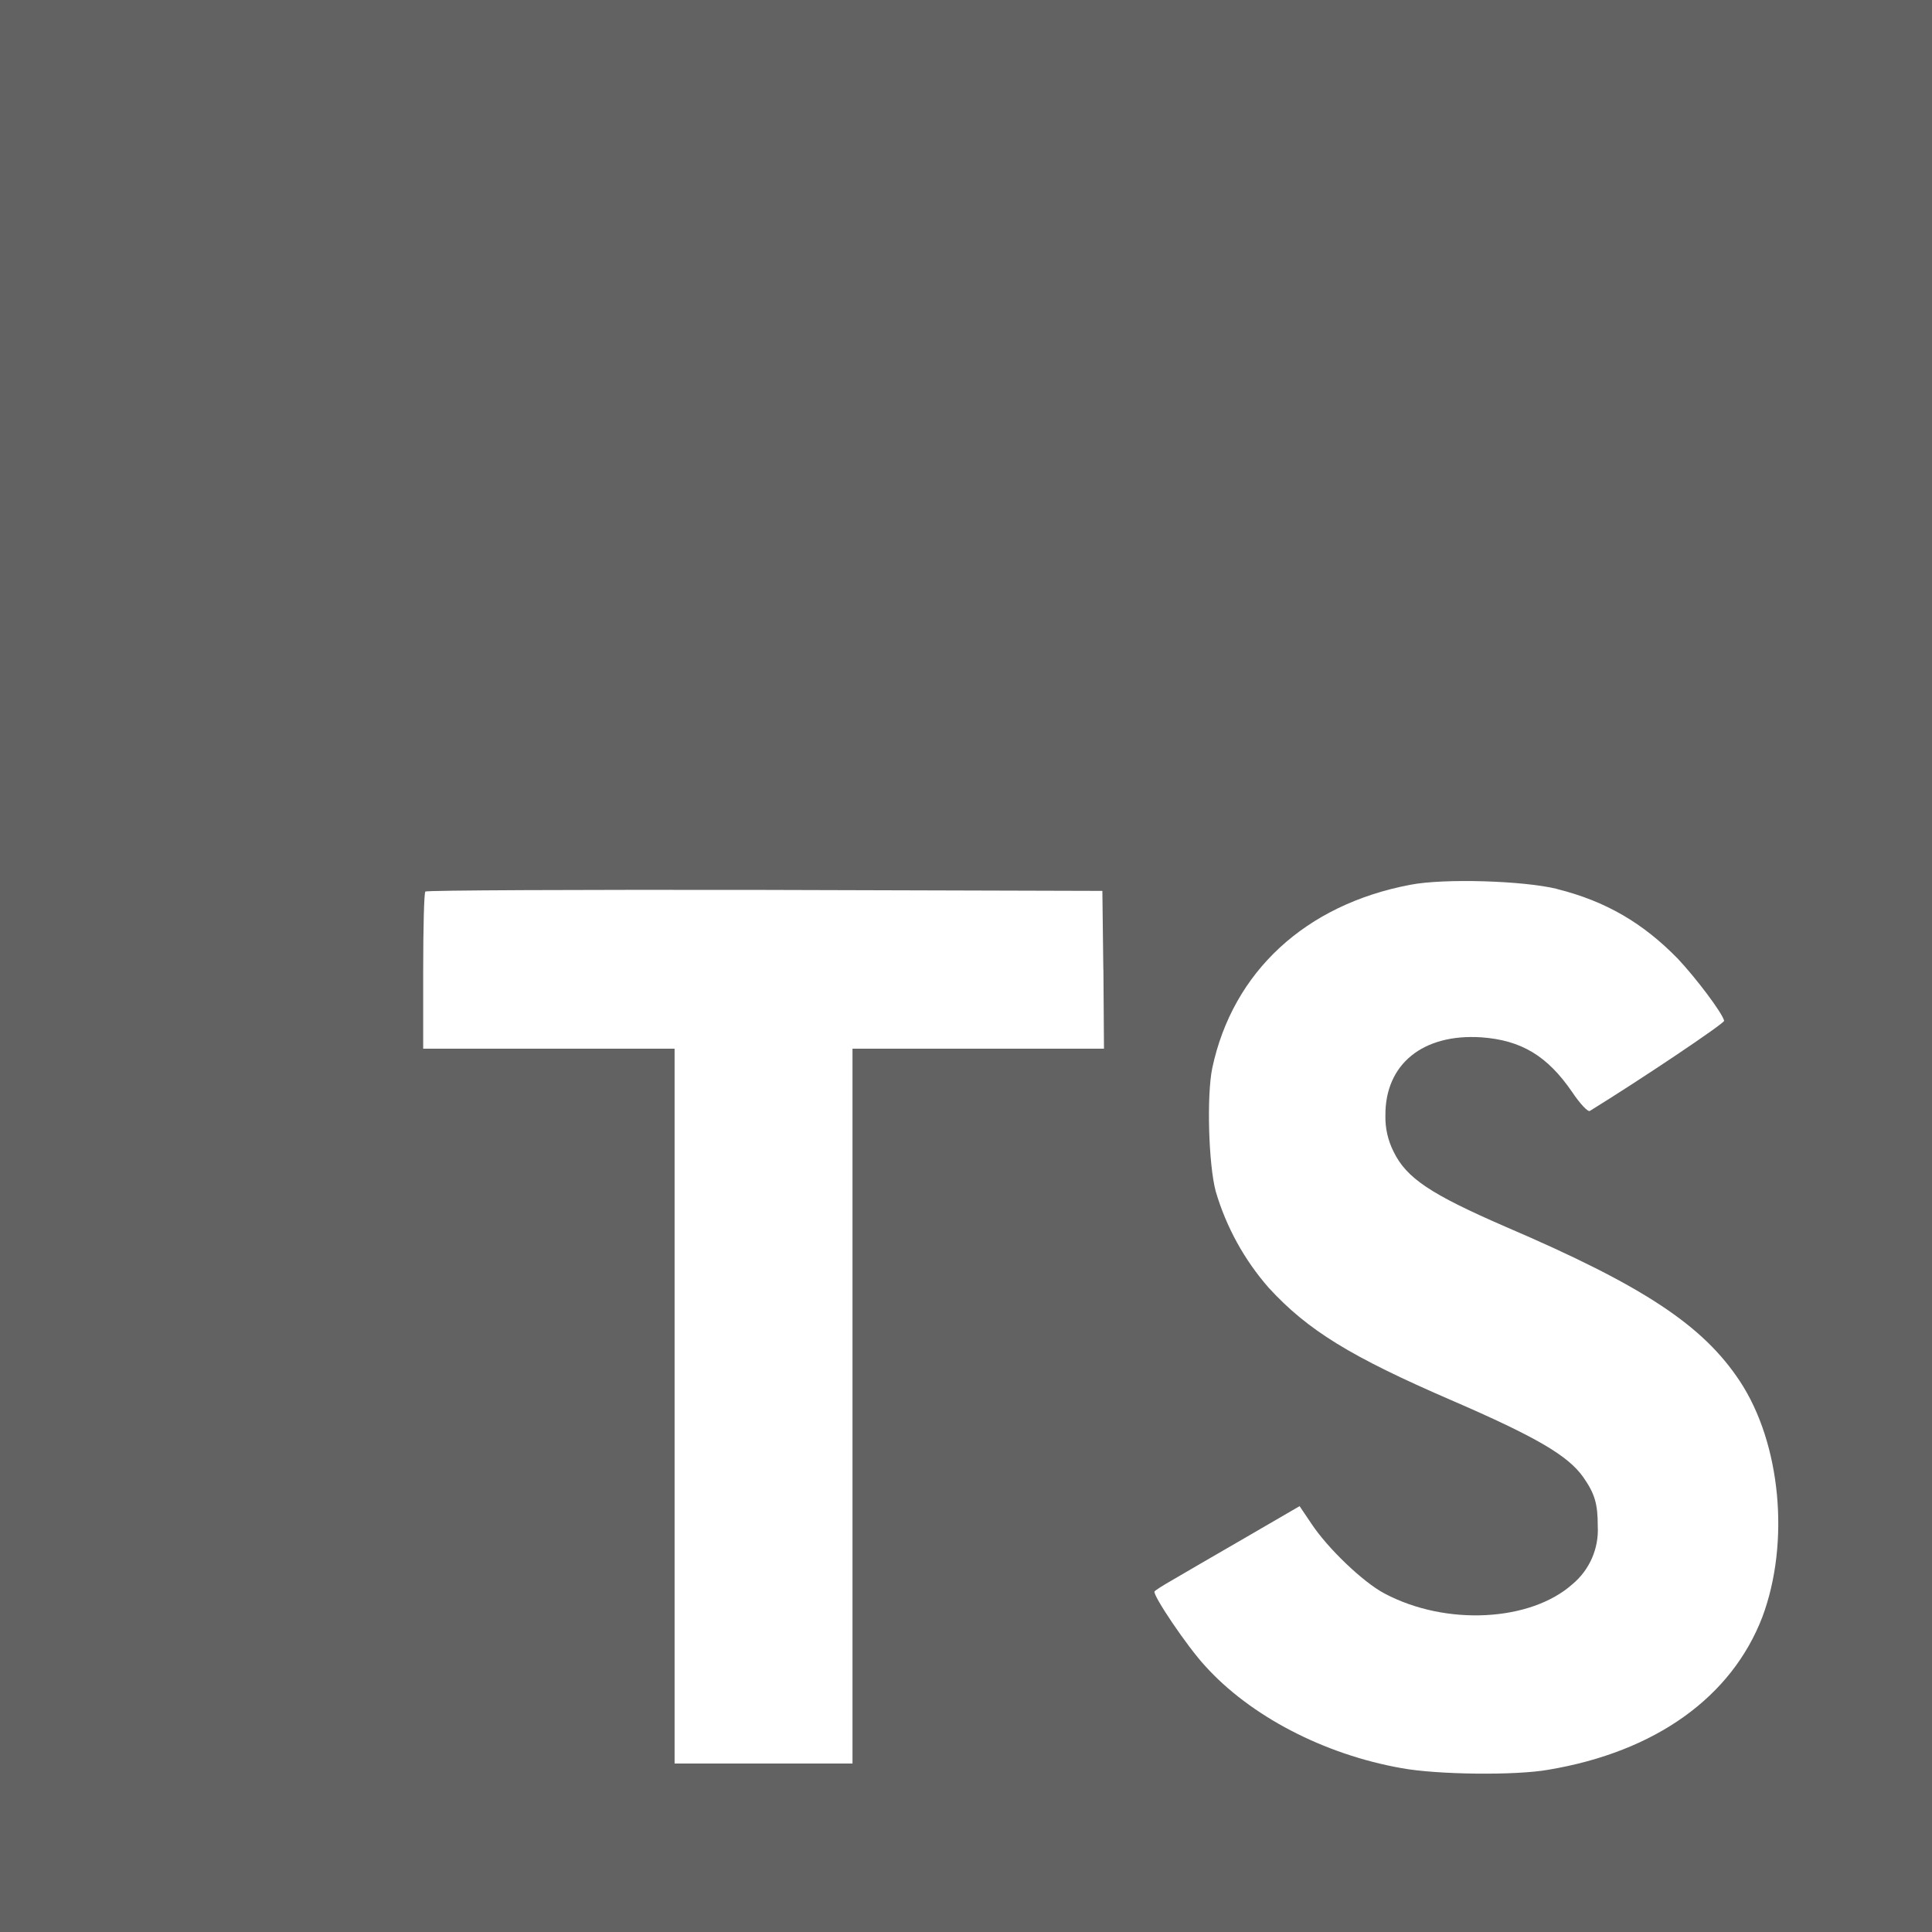
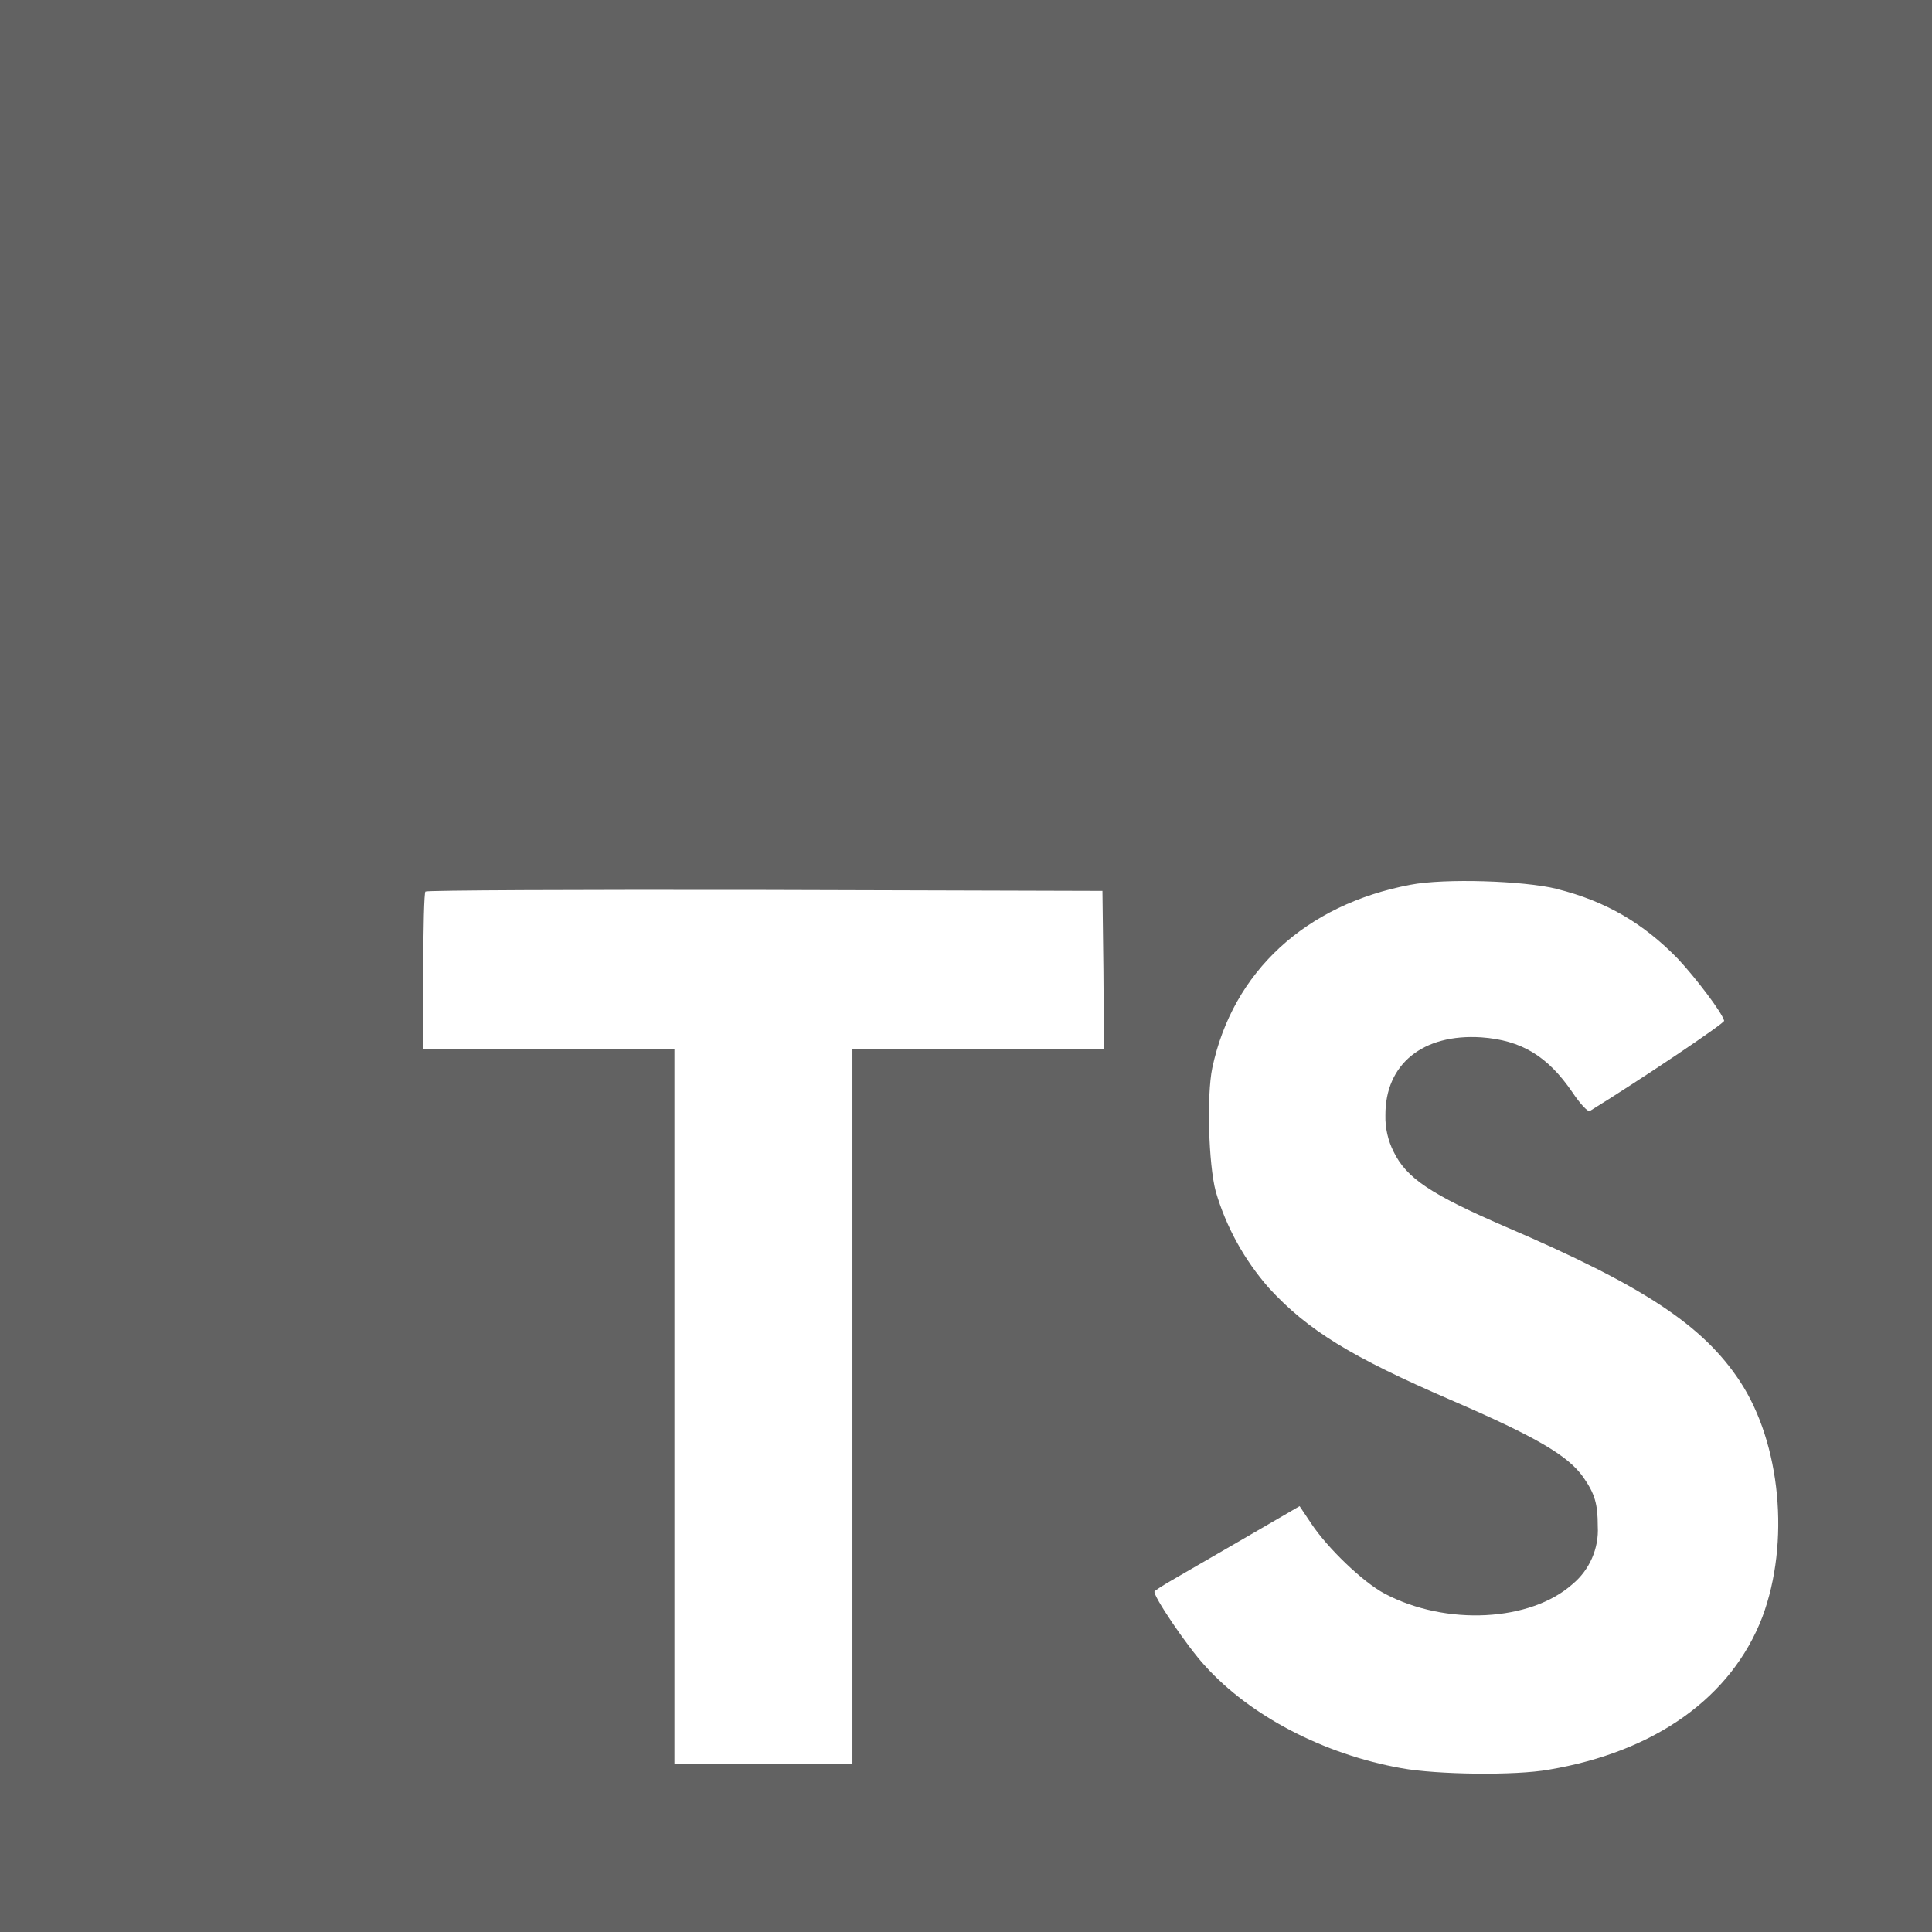
<svg xmlns="http://www.w3.org/2000/svg" width="24" height="24" viewBox="0 0 24 24" fill="none">
-   <path d="M0 12v12h24V0H0v12Zm19.34-.957c.61.152 1.073.426 1.503.867.22.234.547.664.575.77.007.031-1.035.73-1.668 1.12-.023.016-.117-.081-.22-.234-.308-.45-.632-.644-1.128-.68-.727-.047-1.196.333-1.192.97a.945.945 0 0 0 .101.449c.161.332.462.53 1.391.934 1.719.737 2.453 1.226 2.91 1.917.512.774.625 2.008.281 2.93-.382.996-1.328 1.675-2.656 1.898-.41.074-1.387.062-1.829-.02-.964-.171-1.879-.648-2.441-1.273-.223-.242-.652-.879-.625-.922.012-.015.11-.078.22-.14.109-.064.51-.298.89-.517l.692-.402.145.215c.203.308.644.73.91.87.766.407 1.816.348 2.336-.117a.876.876 0 0 0 .313-.718c0-.277-.035-.402-.18-.61-.188-.265-.566-.492-1.648-.96-1.239-.536-1.774-.864-2.258-1.391a3.177 3.177 0 0 1-.66-1.2c-.09-.339-.113-1.191-.043-1.53.255-1.2 1.16-2.032 2.461-2.278.422-.082 1.406-.05 1.82.051v.001Zm-5.633 1.004.007.98H10.59v8.88H8.38v-8.88H5.257v-.96c0-.536.011-.98.027-.992.011-.016 1.91-.024 4.214-.02l4.196.012.012.98Z" fill="#626262" />
+   <path d="M0 12V24H24V0H0V12ZM19.34 11.043C19.949 11.195 20.413 11.469 20.843 11.91C21.062 12.144 21.39 12.574 21.418 12.68C21.425 12.711 20.383 13.41 19.75 13.801C19.727 13.816 19.633 13.719 19.531 13.566C19.223 13.117 18.898 12.922 18.402 12.886C17.675 12.839 17.206 13.219 17.21 13.855C17.206 14.011 17.242 14.168 17.311 14.305C17.472 14.637 17.773 14.836 18.702 15.239C20.421 15.976 21.155 16.465 21.612 17.156C22.123 17.93 22.237 19.164 21.893 20.086C21.511 21.082 20.565 21.761 19.237 21.984C18.826 22.058 17.85 22.046 17.408 21.965C16.444 21.793 15.53 21.316 14.967 20.691C14.744 20.449 14.315 19.812 14.342 19.769C14.354 19.753 14.452 19.691 14.561 19.628C14.671 19.565 15.073 19.331 15.452 19.112L16.144 18.71L16.288 18.925C16.492 19.233 16.933 19.655 17.199 19.796C17.965 20.202 19.015 20.143 19.535 19.678C19.746 19.503 19.864 19.233 19.848 18.96C19.848 18.683 19.813 18.558 19.668 18.35C19.48 18.085 19.102 17.858 18.02 17.39C16.781 16.854 16.246 16.526 15.762 15.999C15.457 15.651 15.231 15.242 15.102 14.8C15.012 14.46 14.989 13.608 15.059 13.268C15.313 12.069 16.22 11.237 17.52 10.991C17.942 10.909 18.926 10.94 19.34 11.042L19.34 11.043ZM13.707 12.047L13.714 13.027H10.589V21.907H8.378V13.027H5.258V12.067C5.258 11.531 5.269 11.086 5.285 11.075C5.296 11.059 7.195 11.051 9.499 11.055L13.695 11.067L13.707 12.047Z" fill="#626262" />
</svg>
